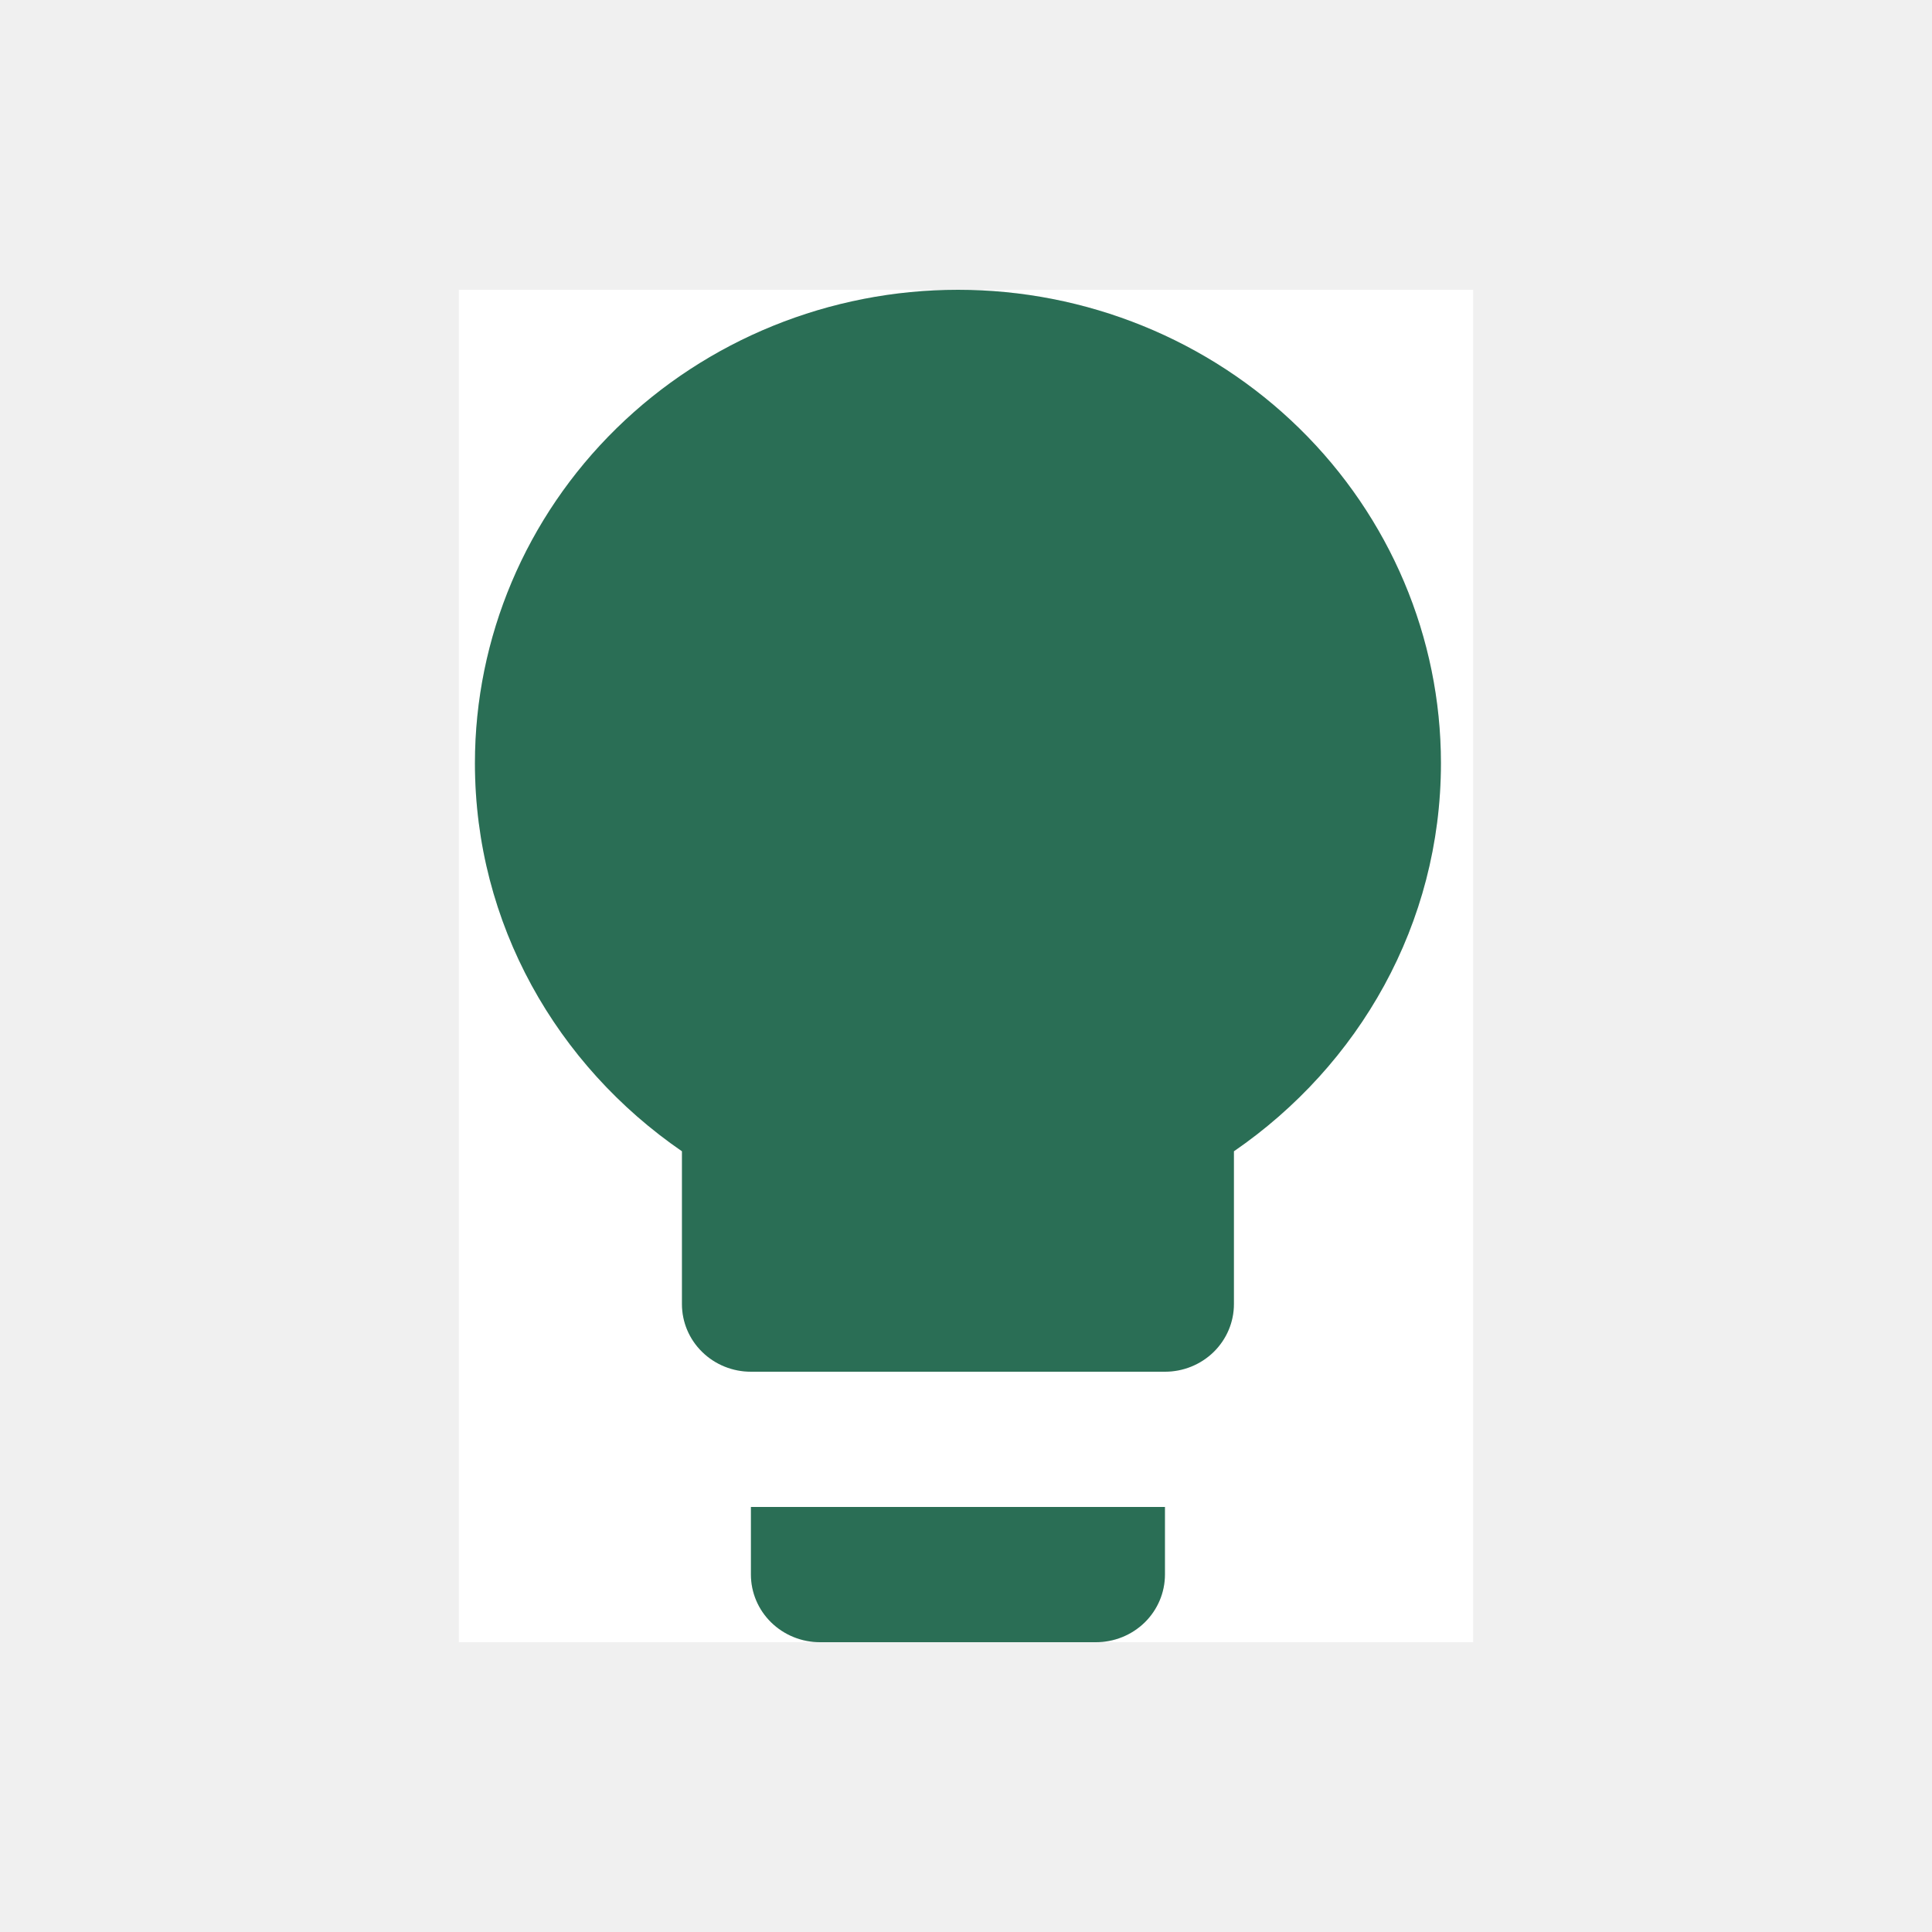
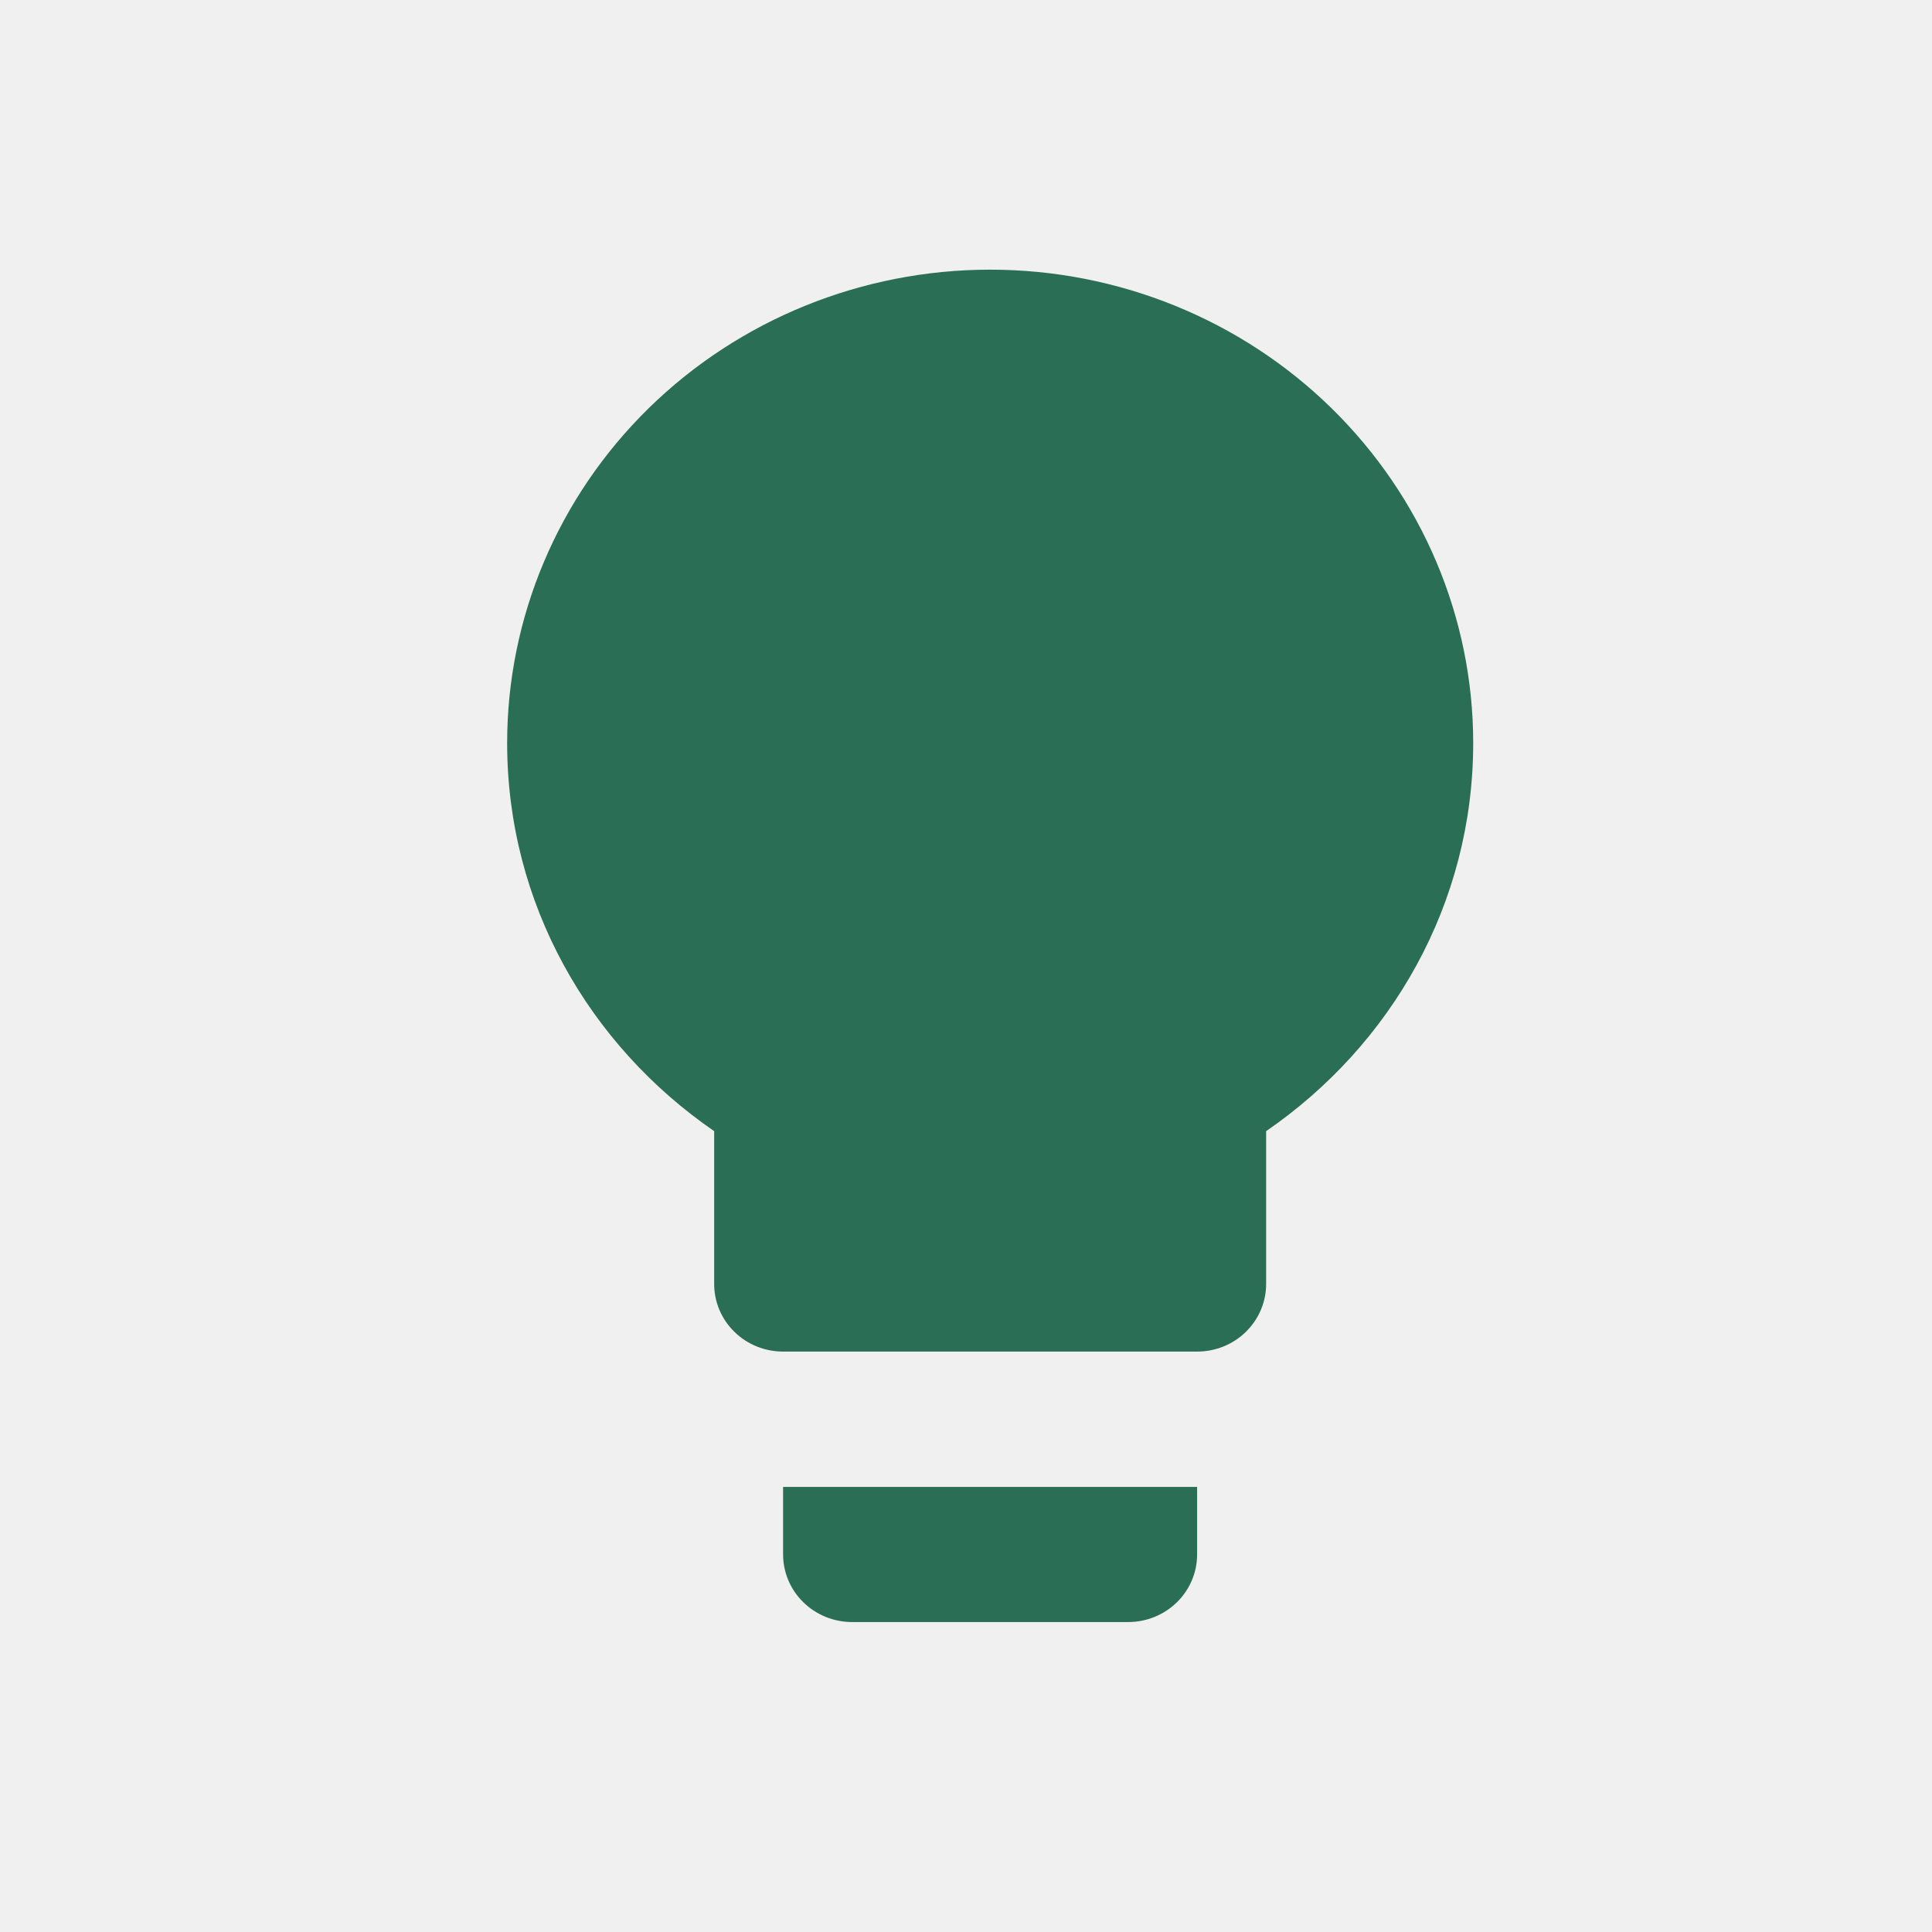
<svg xmlns="http://www.w3.org/2000/svg" version="1.1" id="Layer_1" x="0px" y="0px" width="40px" height="40px" viewBox="0 0 40 40" enable-background="new 0 0 40 40" xml:space="preserve">
-   <g>
-     <path fill="#FFFFFF" d="M30.5,6H19.833c2.651,0,5.195,1.032,7.07,2.87s2.93,4.331,2.93,6.93c0,3.332-1.7,6.258-4.286,8.036V27   c0,0.371-0.15,0.727-0.418,0.99c-0.269,0.263-0.631,0.41-1.01,0.41h-8.572c-0.379,0-0.742-0.147-1.01-0.41   c-0.269-0.264-0.418-0.619-0.418-0.99v-3.164c-2.586-1.778-4.286-4.704-4.286-8.036c0-2.599,1.054-5.092,2.929-6.93   S17.181,6,19.833,6H9.5v28h7.476c-0.379,0-0.742-0.147-1.01-0.41s-0.419-0.619-0.419-0.99V31.2h8.572V32.6   c0,0.371-0.151,0.728-0.419,0.99C23.432,33.853,23.068,34,22.689,34H30.5V6z" />
-     <path fill="#2A6E55" d="M24.119,32.6V31.2h-8.572V32.6c0,0.371,0.151,0.728,0.419,0.99S16.597,34,16.976,34h5.714   c0.379,0,0.742-0.147,1.011-0.41C23.968,33.327,24.119,32.971,24.119,32.6z" />
-     <path fill="#2A6E55" d="M9.833,15.8c0,3.332,1.7,6.258,4.286,8.036V27c0,0.371,0.149,0.727,0.418,0.99   c0.268,0.263,0.631,0.41,1.01,0.41h8.572c0.379,0,0.741-0.147,1.01-0.41c0.268-0.264,0.418-0.619,0.418-0.99v-3.164   c2.586-1.778,4.286-4.704,4.286-8.036c0-2.599-1.055-5.092-2.93-6.93S22.484,6,19.833,6c-2.652,0-5.196,1.032-7.071,2.87   S9.833,13.201,9.833,15.8z" />
-   </g>
+   <path fill="#2A6E55" d="M24.785,32.183v-1.398h-8.572v1.398c0,0.371,0.151,0.729,0.419,0.99c0.268,0.262,0.631,0.41,1.01,0.41h5.713  c0.379,0,0.742-0.146,1.012-0.41C24.635,32.911,24.785,32.554,24.785,32.183z" />
+   <path fill="#2A6E55" d="M10.5,15.383c0,3.332,1.7,6.258,4.286,8.036v3.164c0,0.371,0.149,0.727,0.418,0.99  c0.268,0.264,0.631,0.41,1.01,0.41h8.572c0.379,0,0.74-0.146,1.01-0.41c0.268-0.264,0.418-0.619,0.418-0.99v-3.164  c2.586-1.777,4.287-4.704,4.287-8.036c0-2.599-1.057-5.092-2.932-6.93s-4.418-2.87-7.069-2.87c-2.652,0-5.196,1.032-7.071,2.87  S10.5,12.785,10.5,15.383z" />
</svg>
